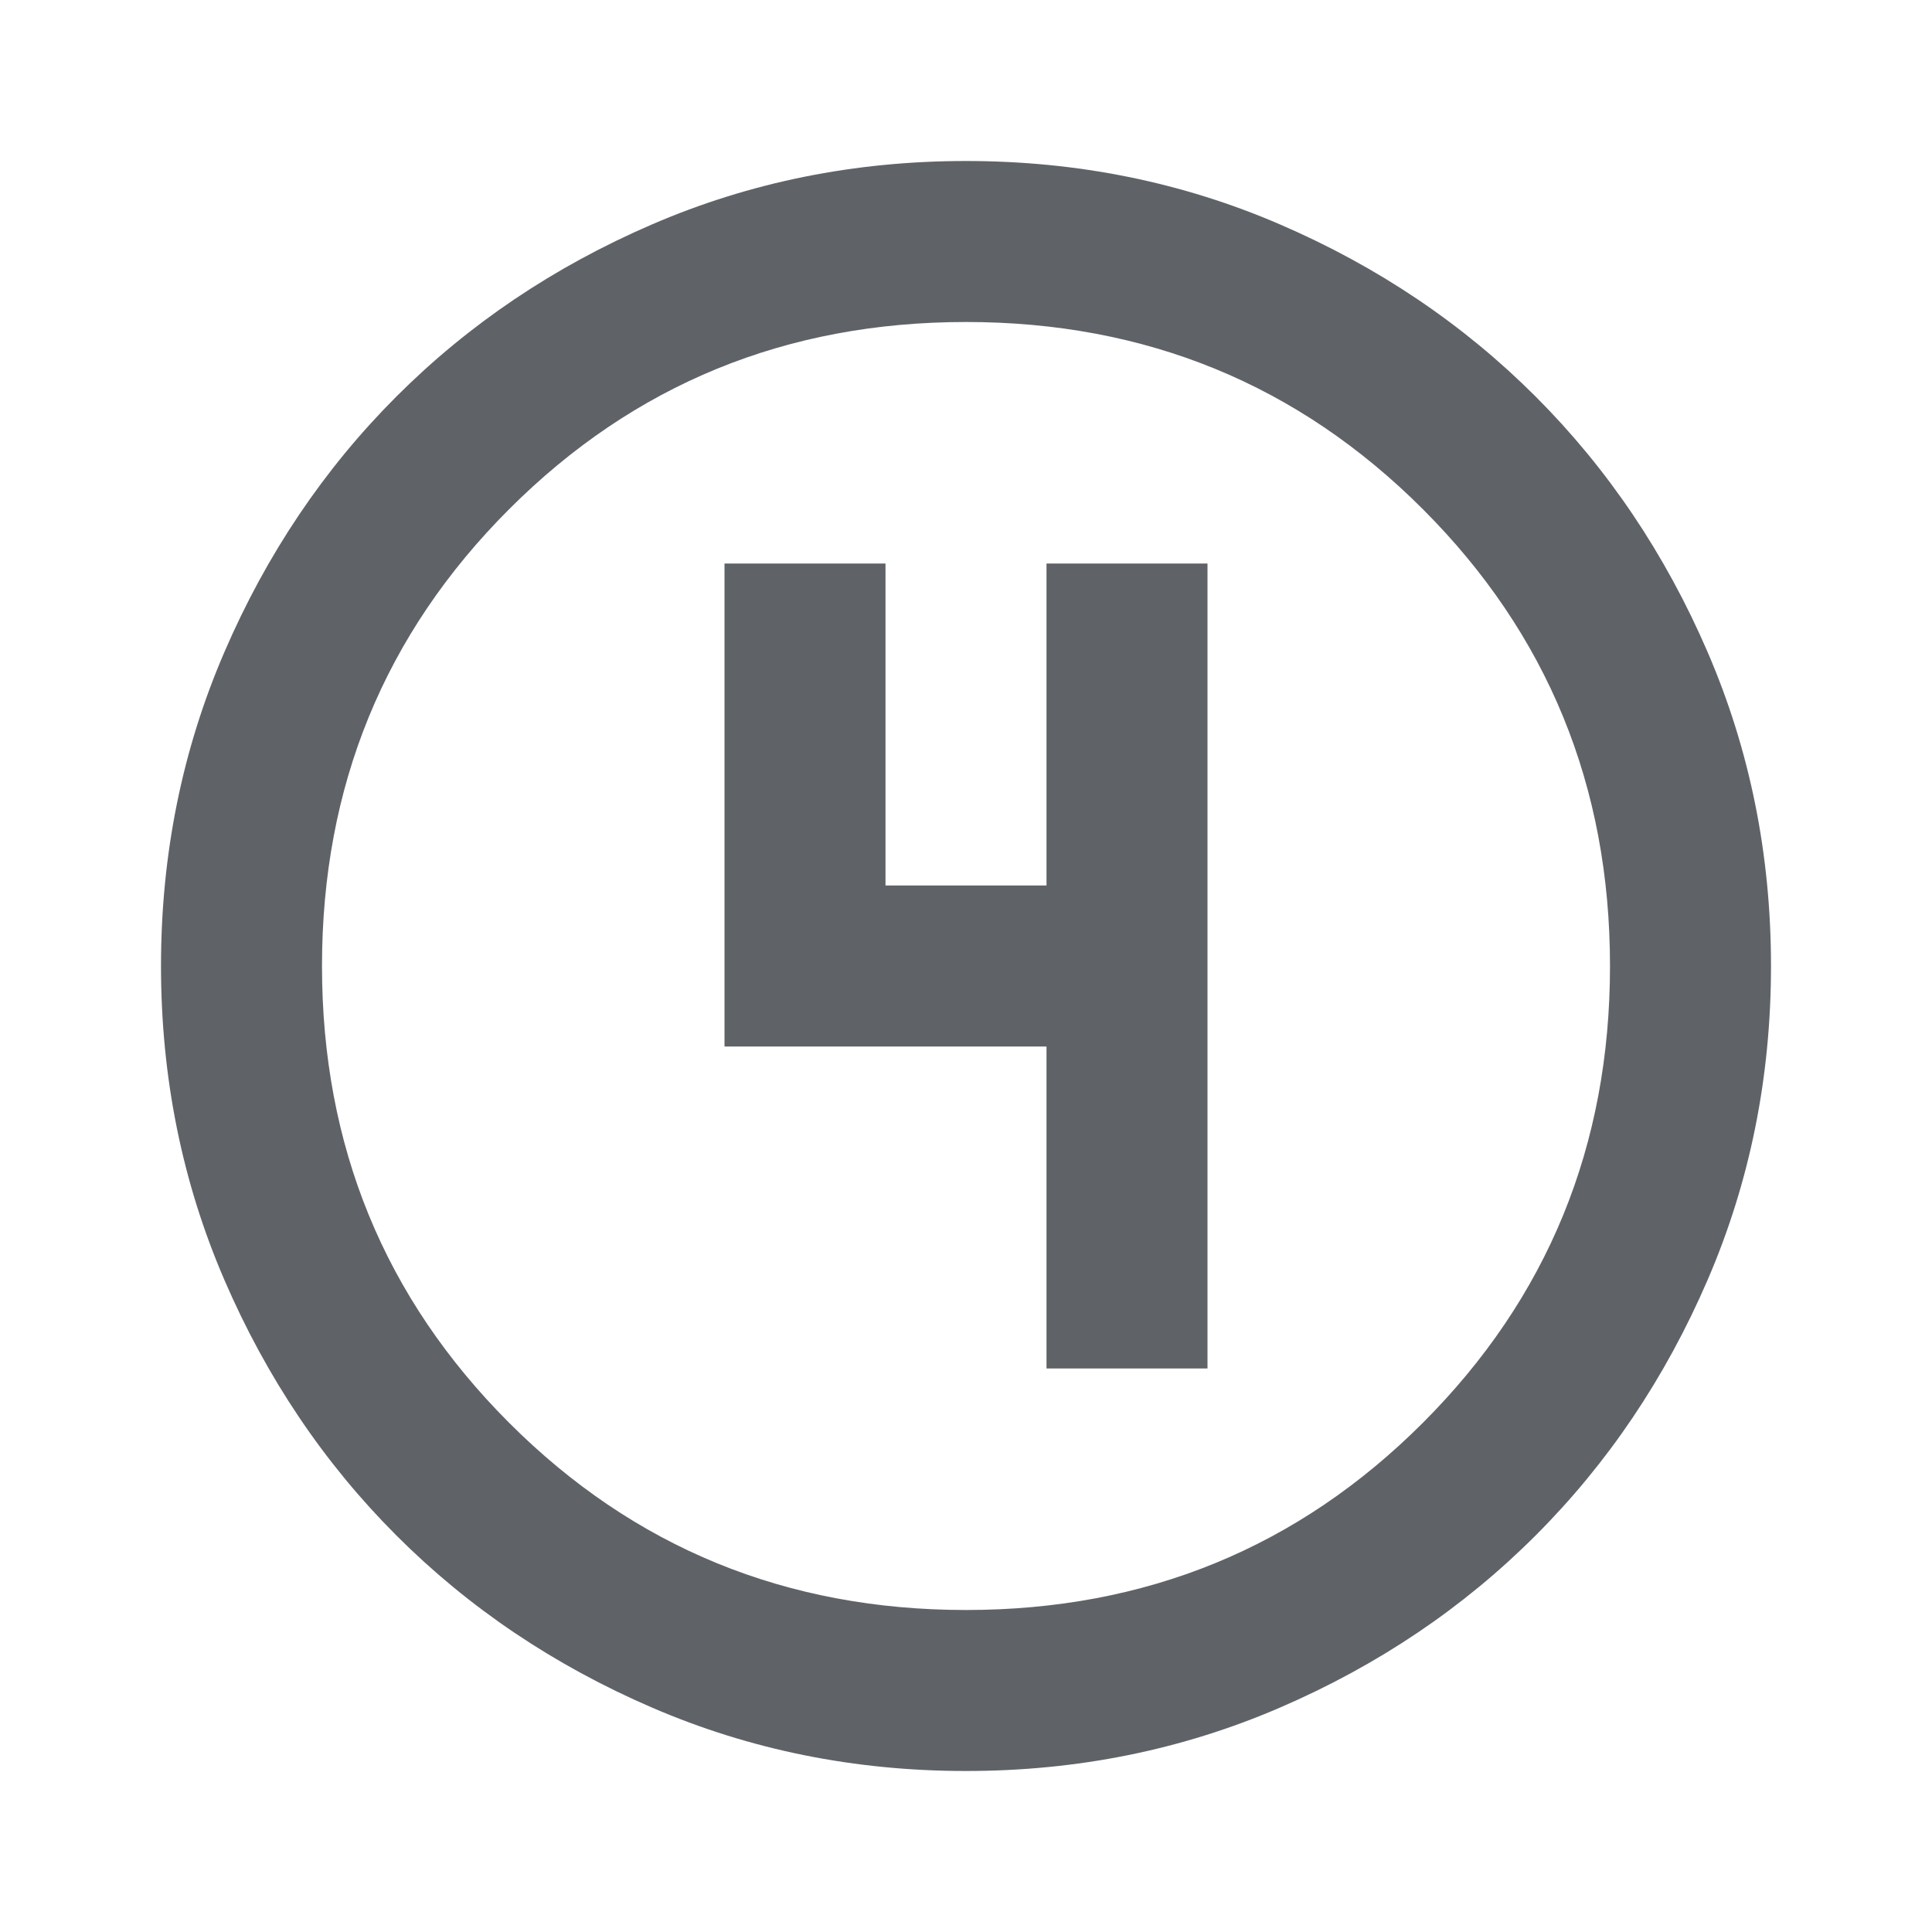
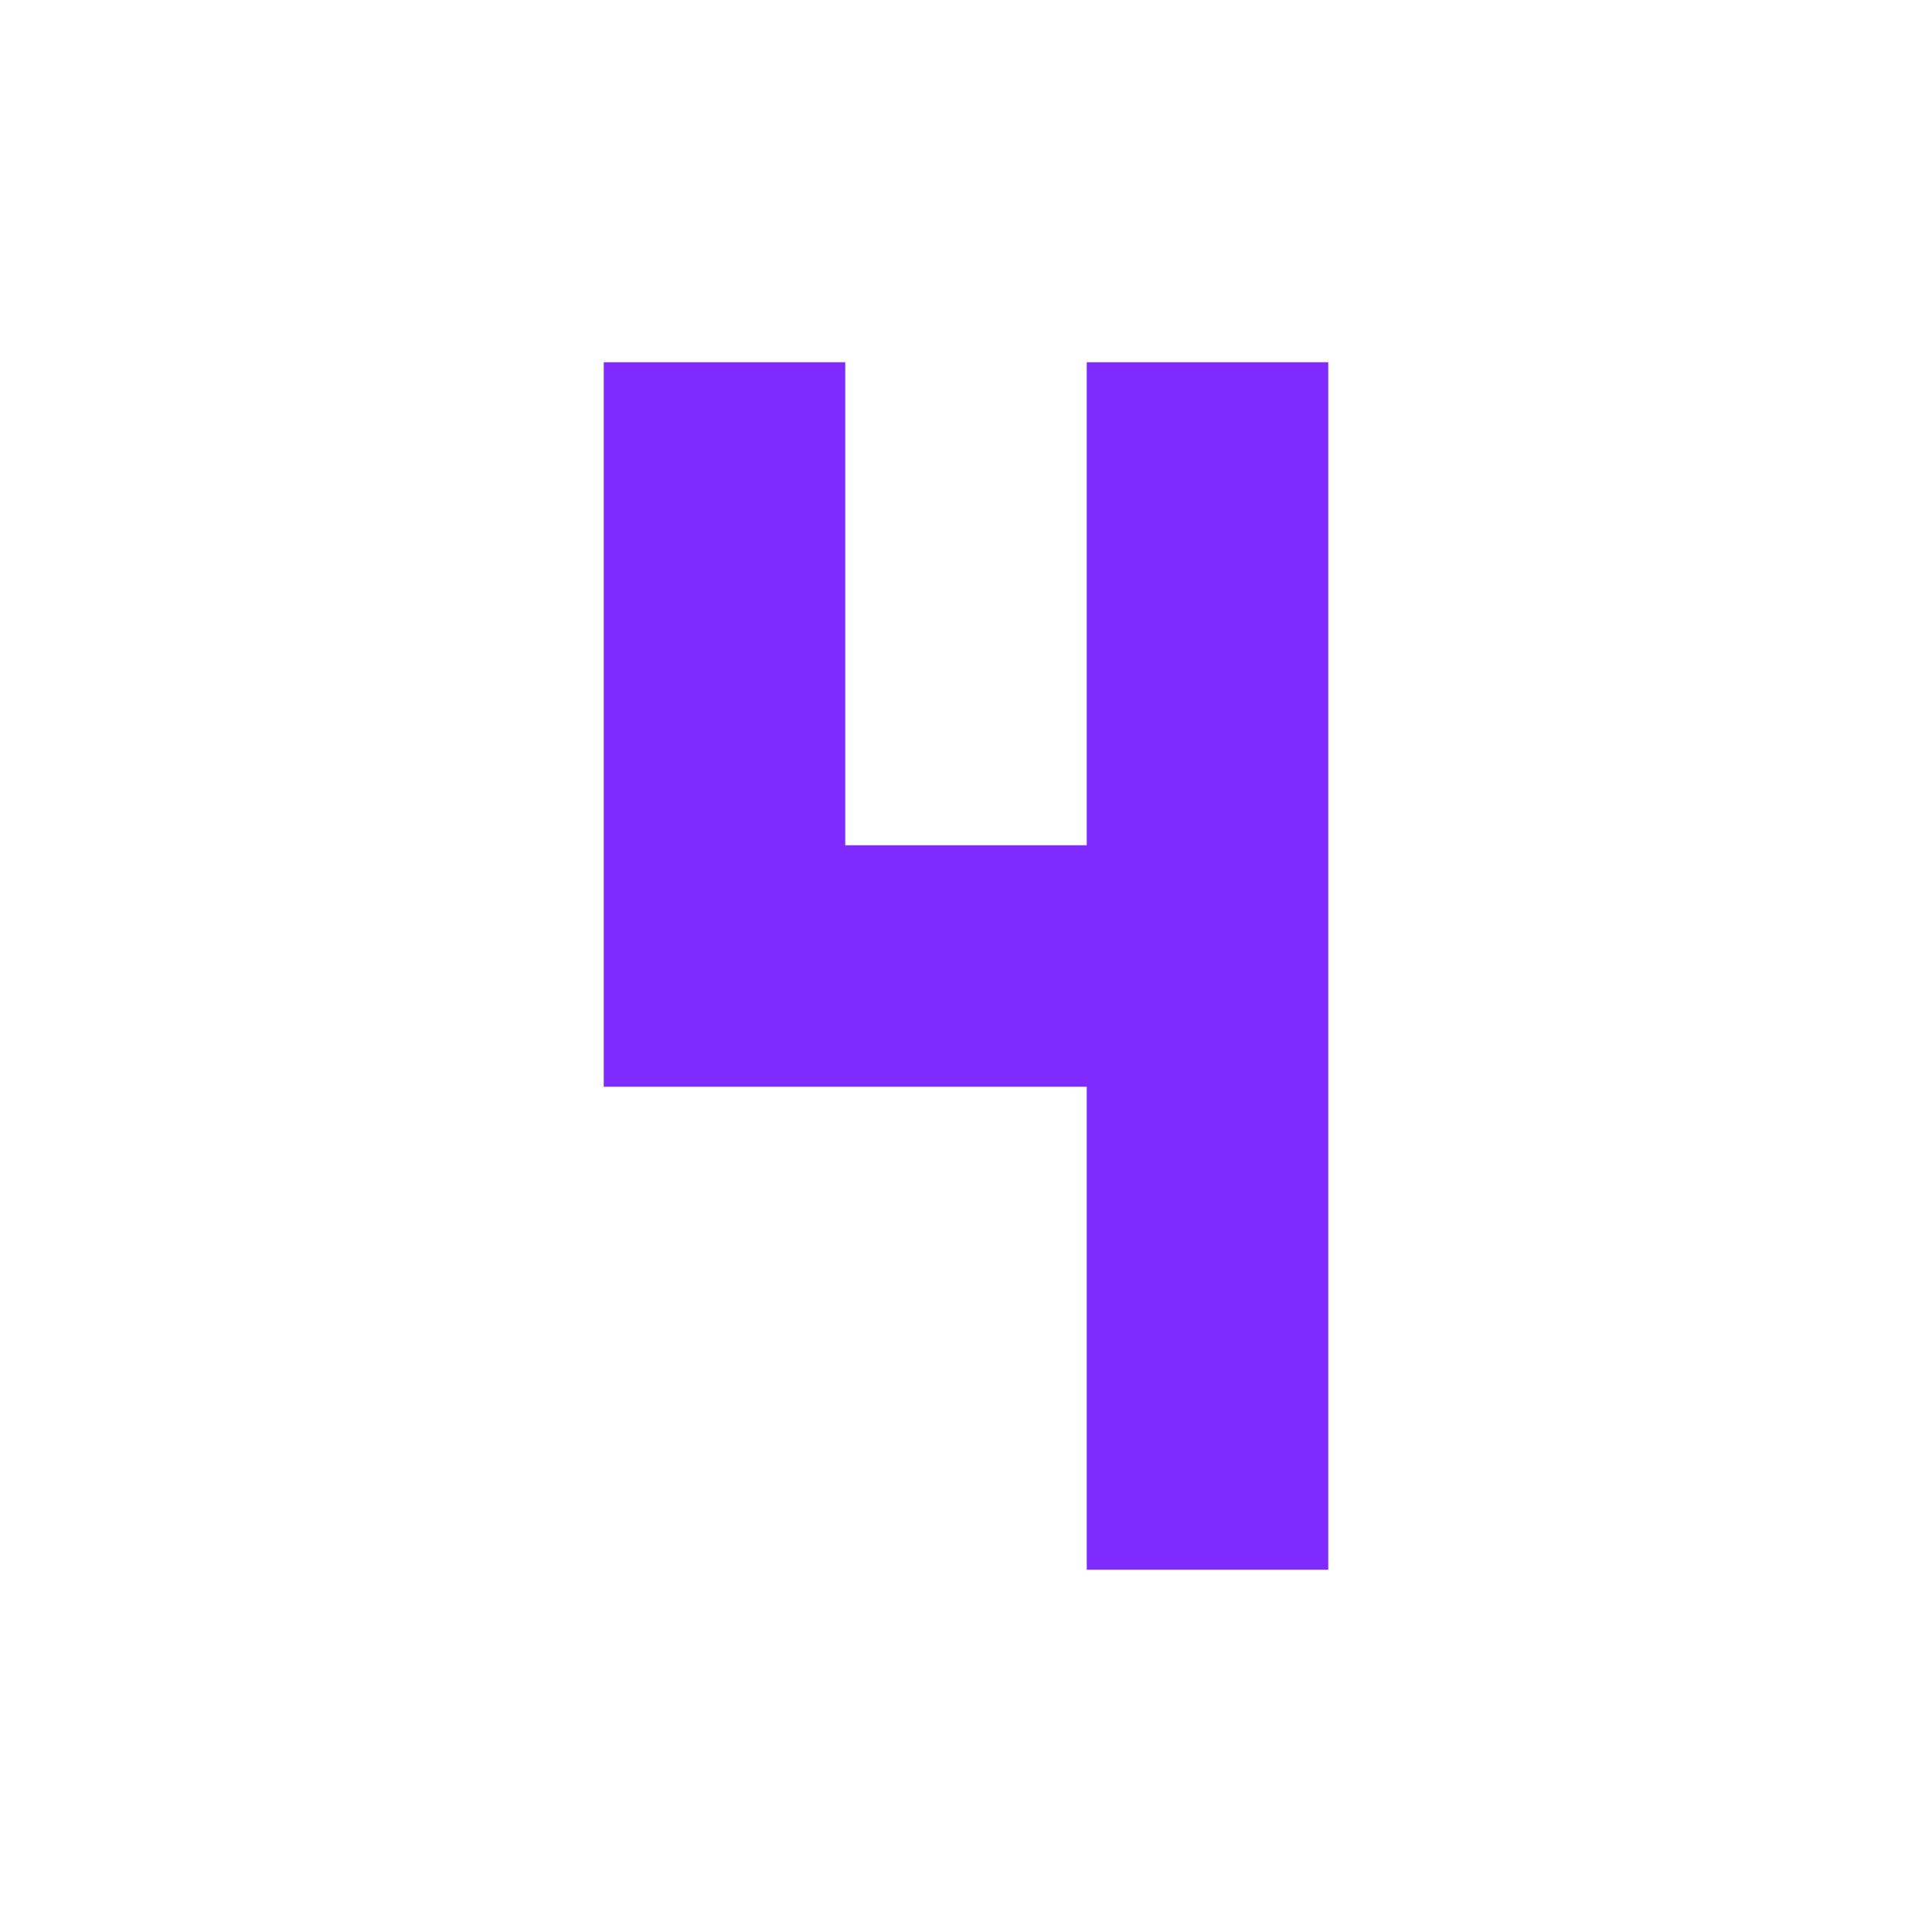
- <svg xmlns="http://www.w3.org/2000/svg" height="24px" viewBox="0 -960 960 960" width="24px" fill="#5f6368">
-   <path d="M480-80q-83 0-156-31.5T197-197q-54-54-85.5-127T80-480q0-83 31.5-156T197-763q54-54 127-85.5T480-880q83 0 156 31.5T763-763q54 54 85.5 127T880-480q0 83-31.5 156T763-197q-54 54-127 85.5T480-80Zm0-80q134 0 227-93t93-227q0-134-93-227t-227-93q-134 0-227 93t-93 227q0 134 93 227t227 93Zm0-320Zm40 200h80v-400h-80v160h-80v-160h-80v240h160v160Z" />
+ <svg xmlns="http://www.w3.org/2000/svg" height="24px" viewBox="0 -960 960 960" width="24px" fill="#5f6368" version="1.1" id="svg1">
+   <defs id="defs1" />
+   <path d="M 540,-180 H 660 V -780 H 540 v 240 H 420 V -780 H 300 v 360 h 240 z" id="path3" style="fill:#7f2aff;stroke-width:1.5" />
</svg>
